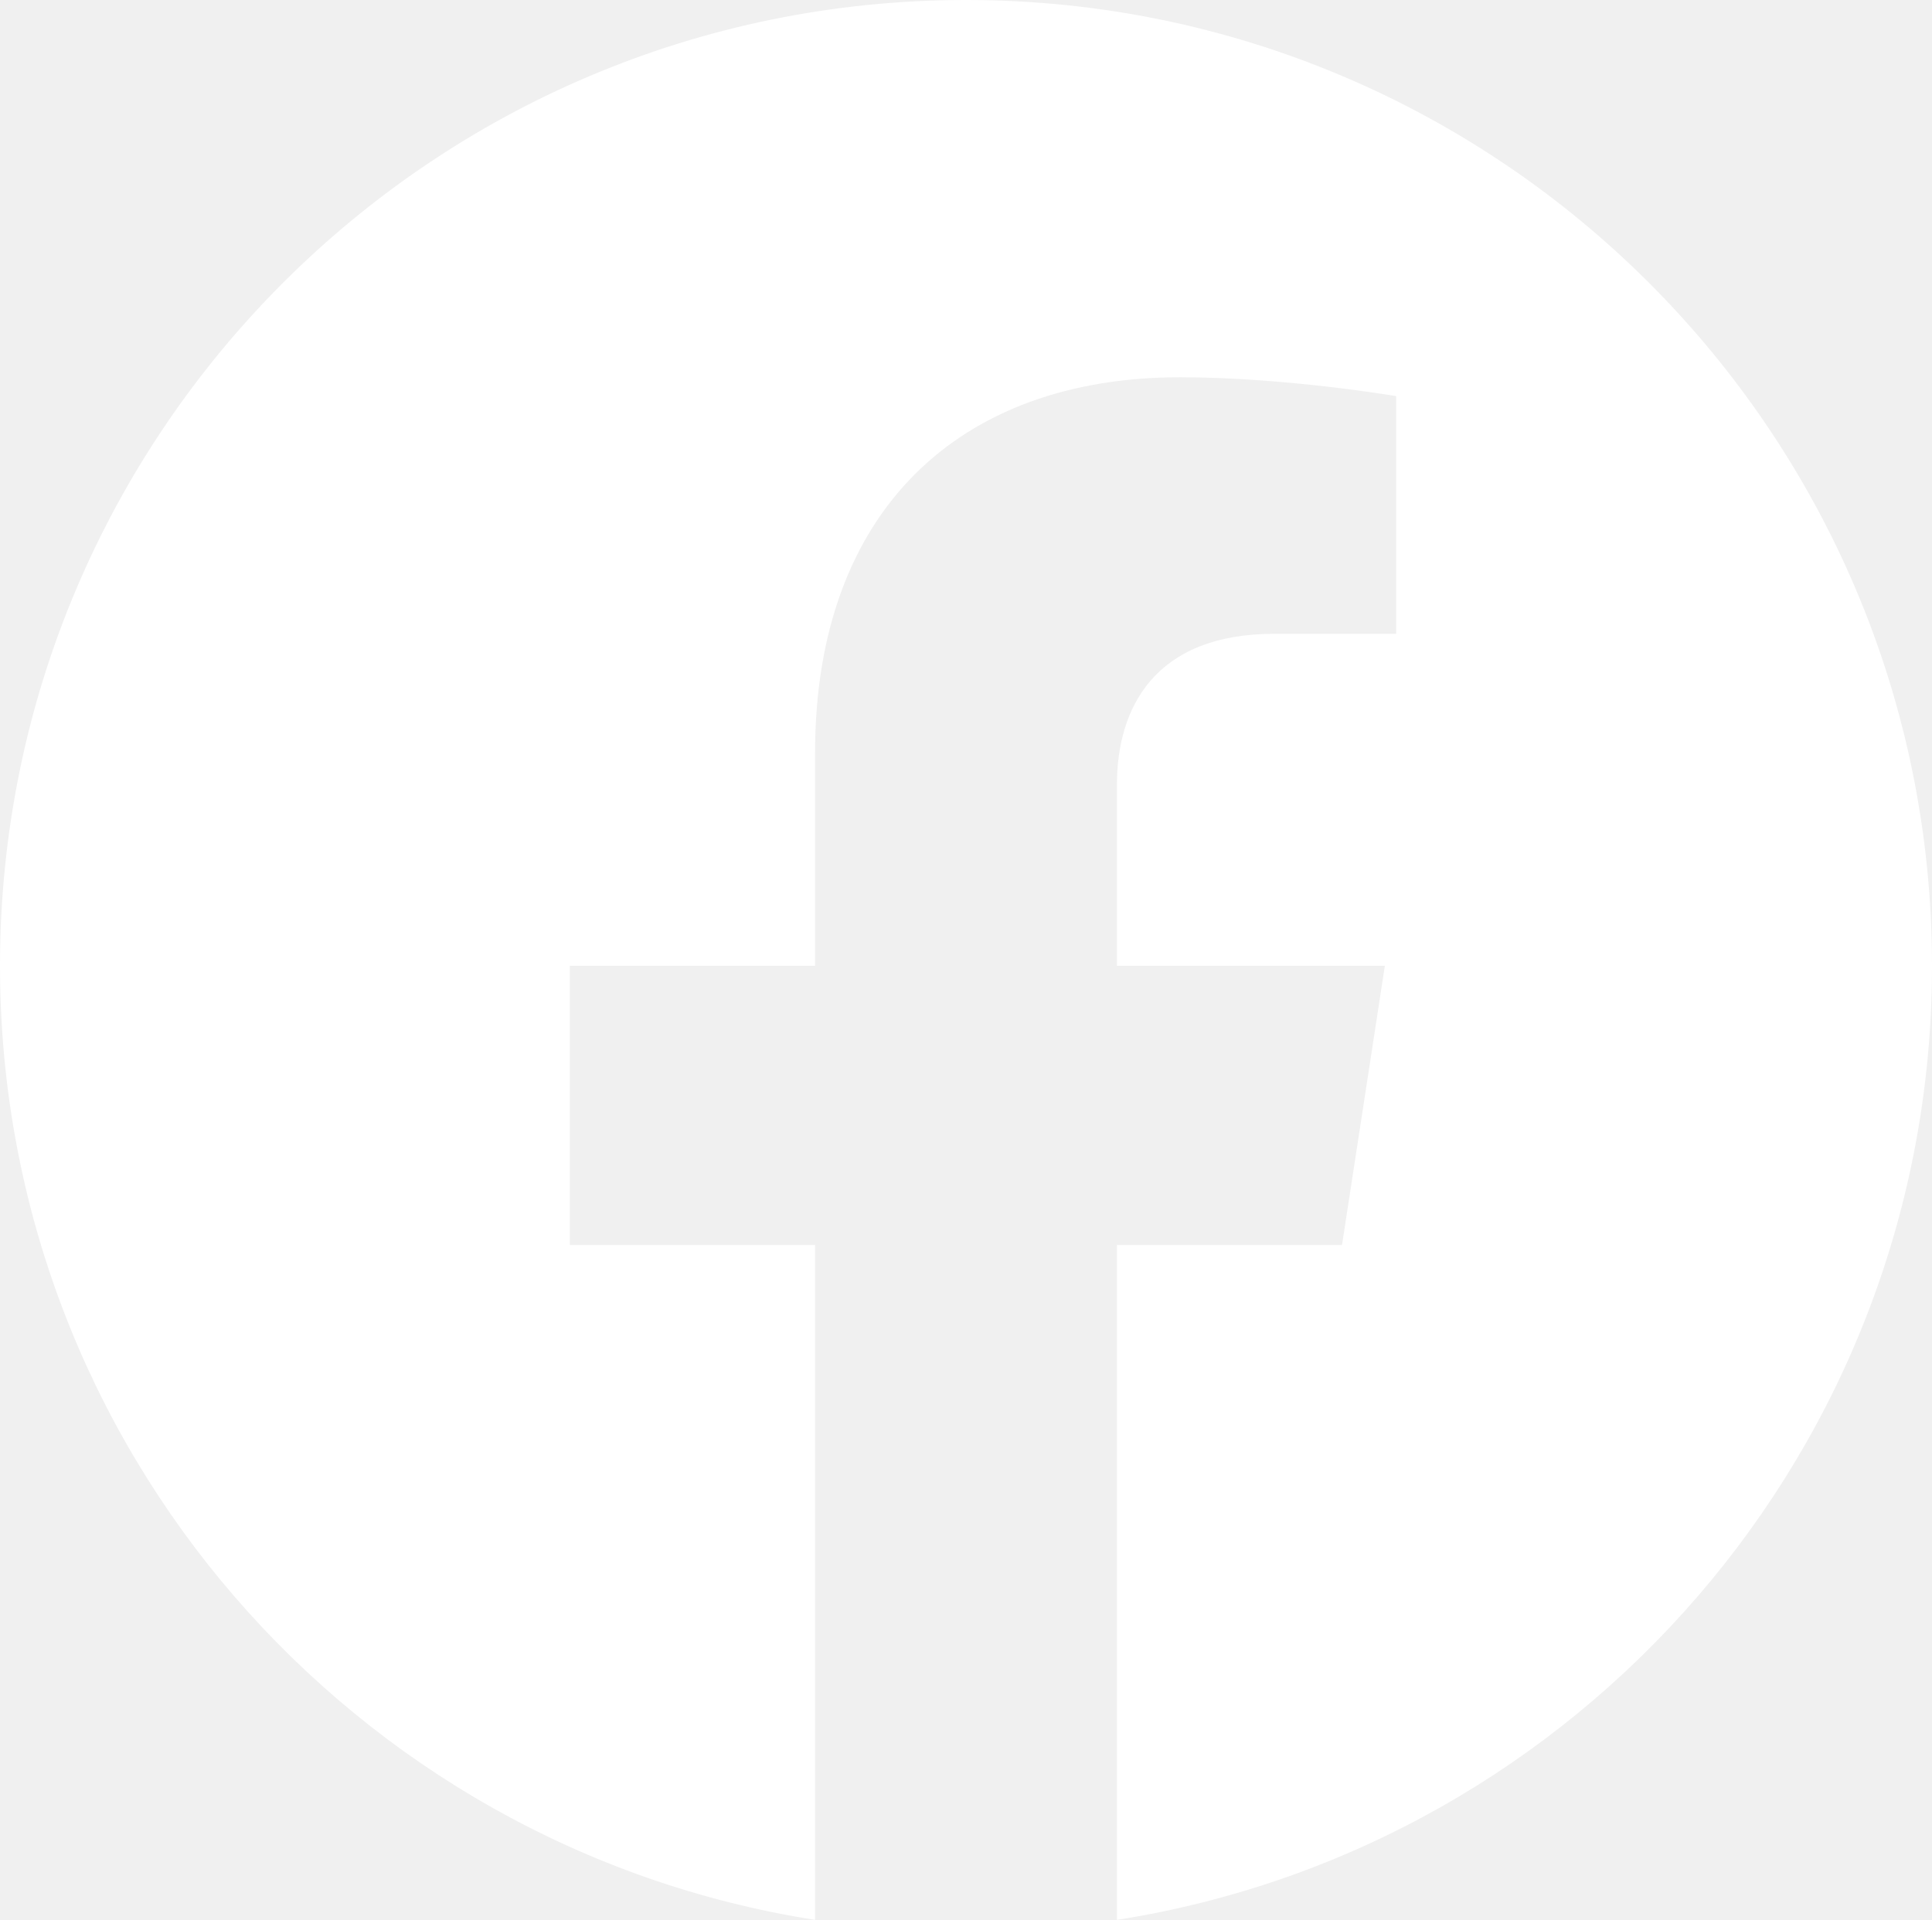
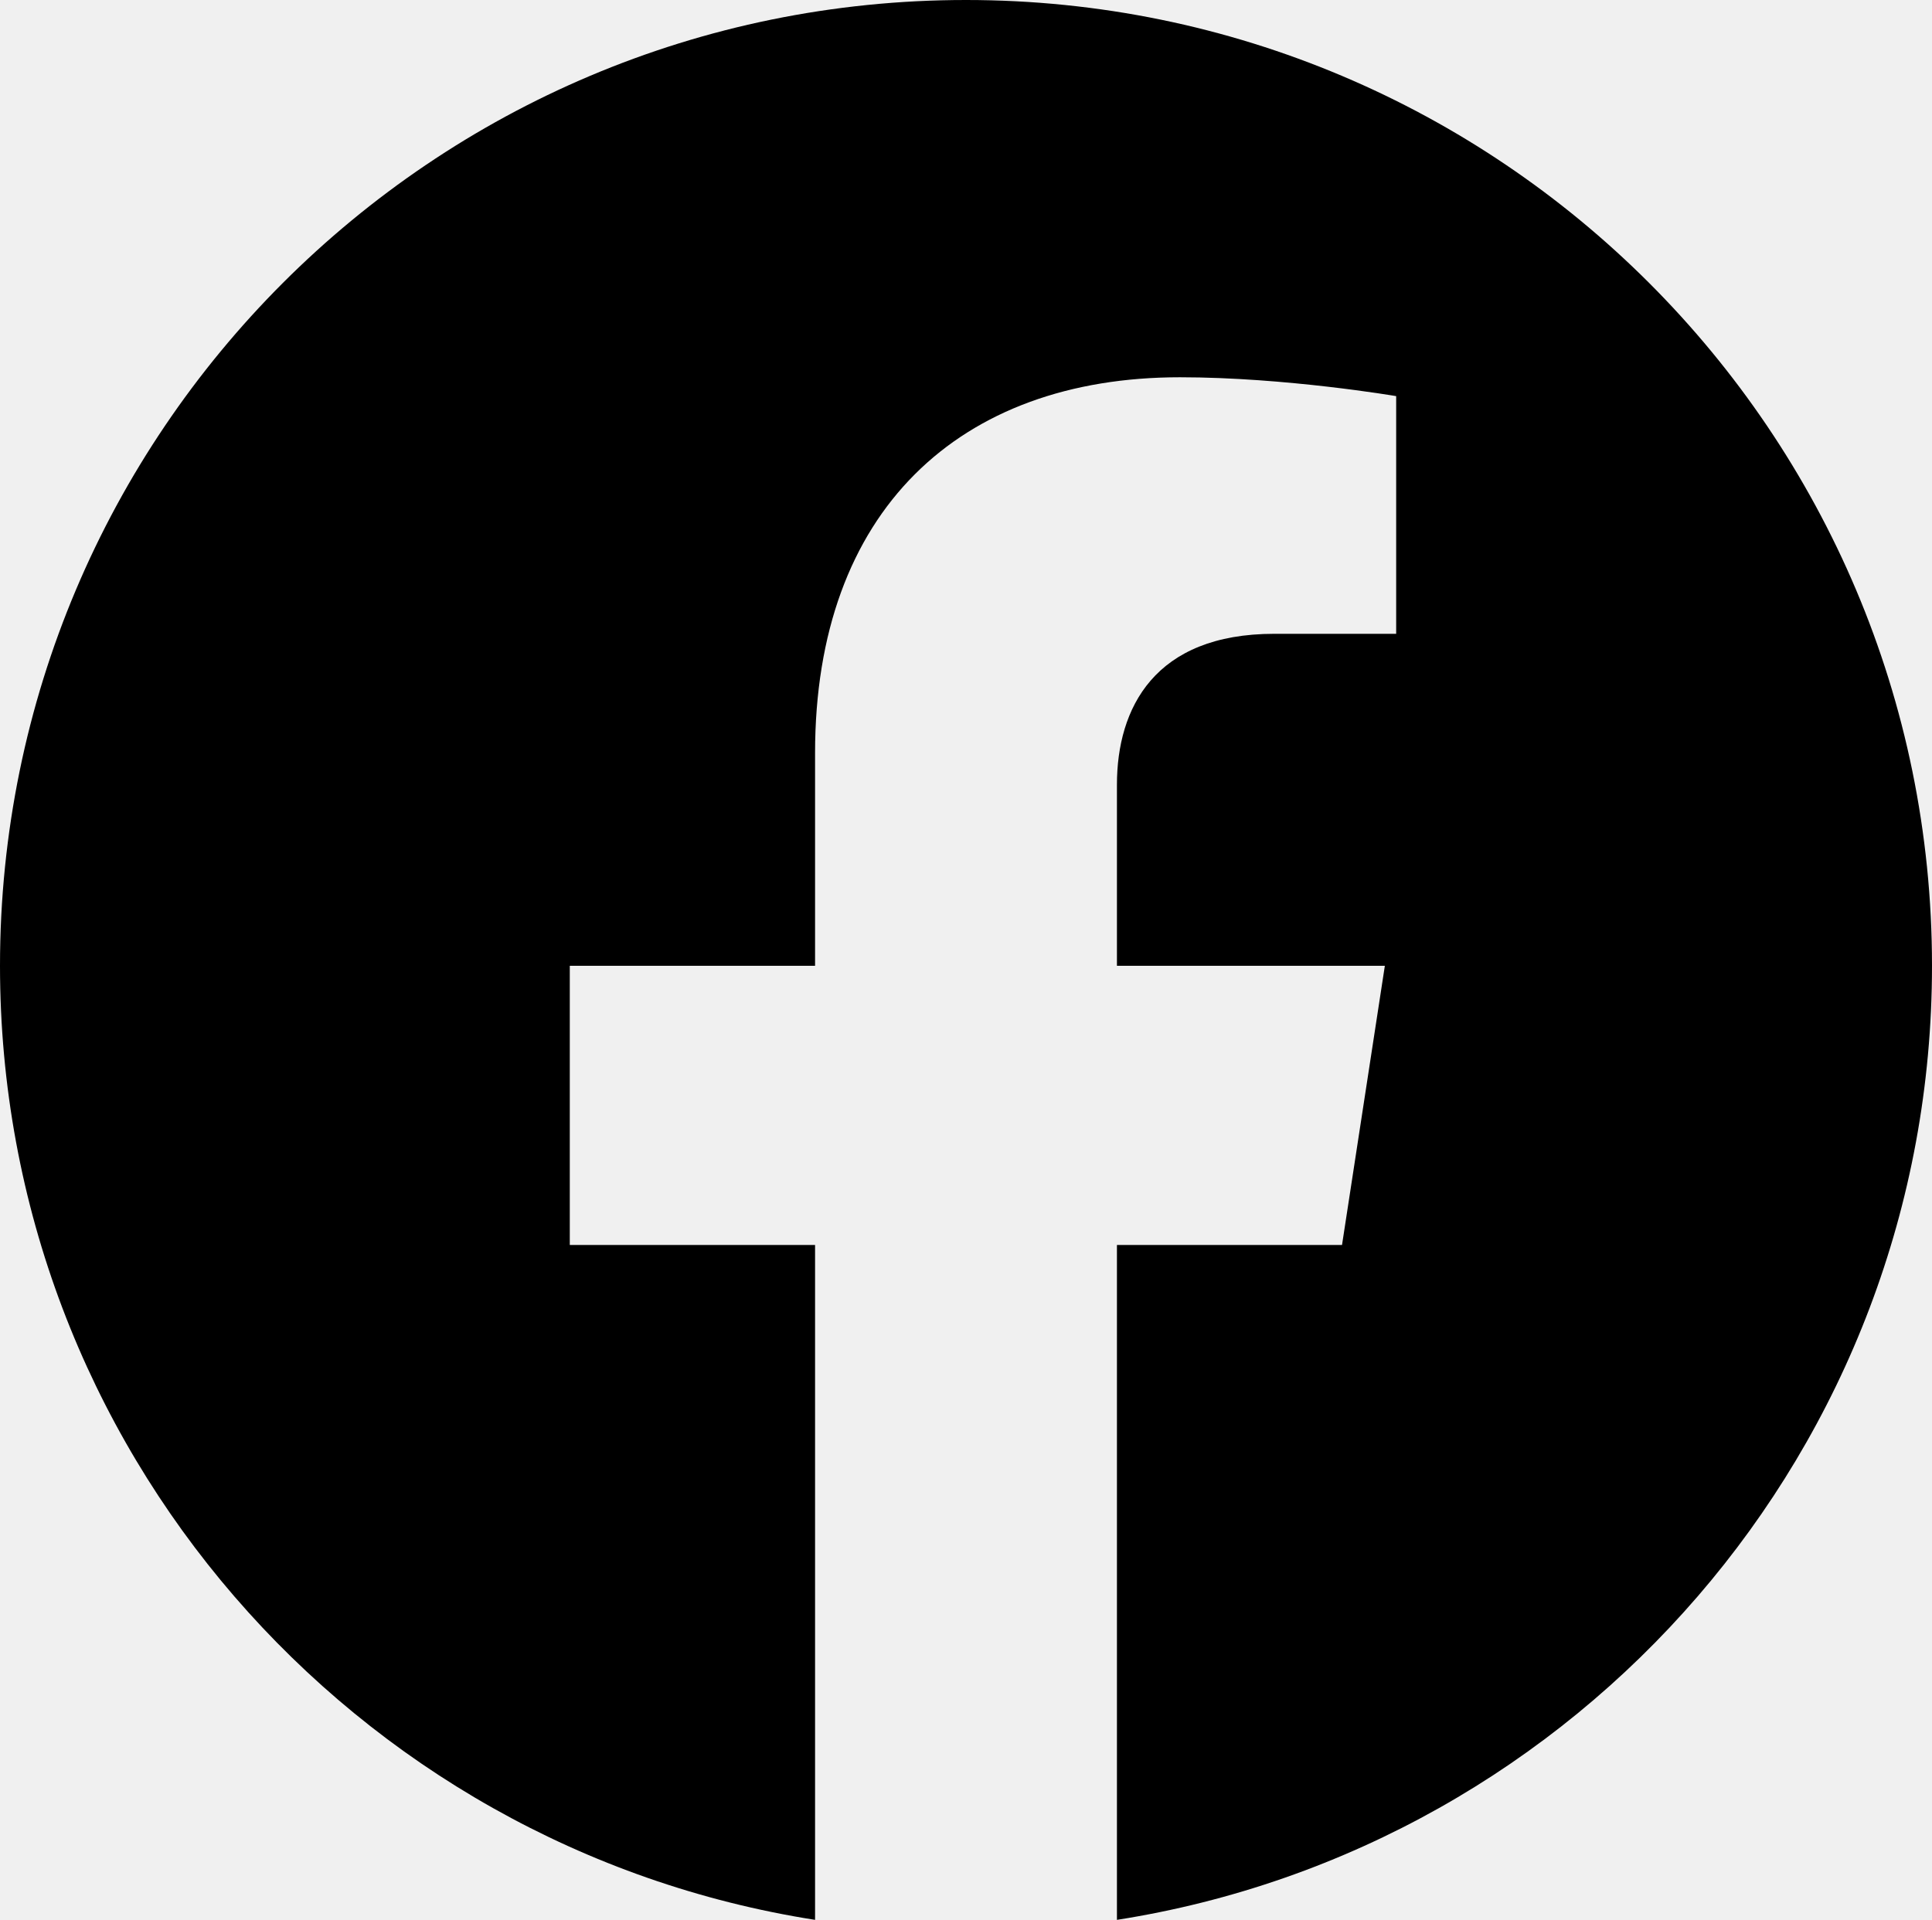
<svg xmlns="http://www.w3.org/2000/svg" viewBox="0 0 1024 1017.78">
-   <path d="M1024 512C1024 229.23 794.77 0 512 0S0 229.23 0 512c0 255.55 187.23 467.37 432 505.78V660H302V512h130V399.2C432 270.88 508.44 200 625.39 200c56 0 114.61 10 114.61 10v126h-64.56c-63.6 0-83.44 39.47-83.44 80v96h142l-22.7 148H592v357.78c244.77-38.41 432-250.23 432-505.78z" fill="#fff" />
+   <path d="M1024 512C1024 229.23 794.77 0 512 0S0 229.23 0 512c0 255.55 187.23 467.37 432 505.78V660H302V512h130V399.2C432 270.88 508.44 200 625.39 200c56 0 114.61 10 114.61 10v126h-64.56c-63.6 0-83.44 39.47-83.44 80v96h142l-22.7 148H592v357.78c244.77-38.41 432-250.23 432-505.78z" fill="black" />
</svg>
